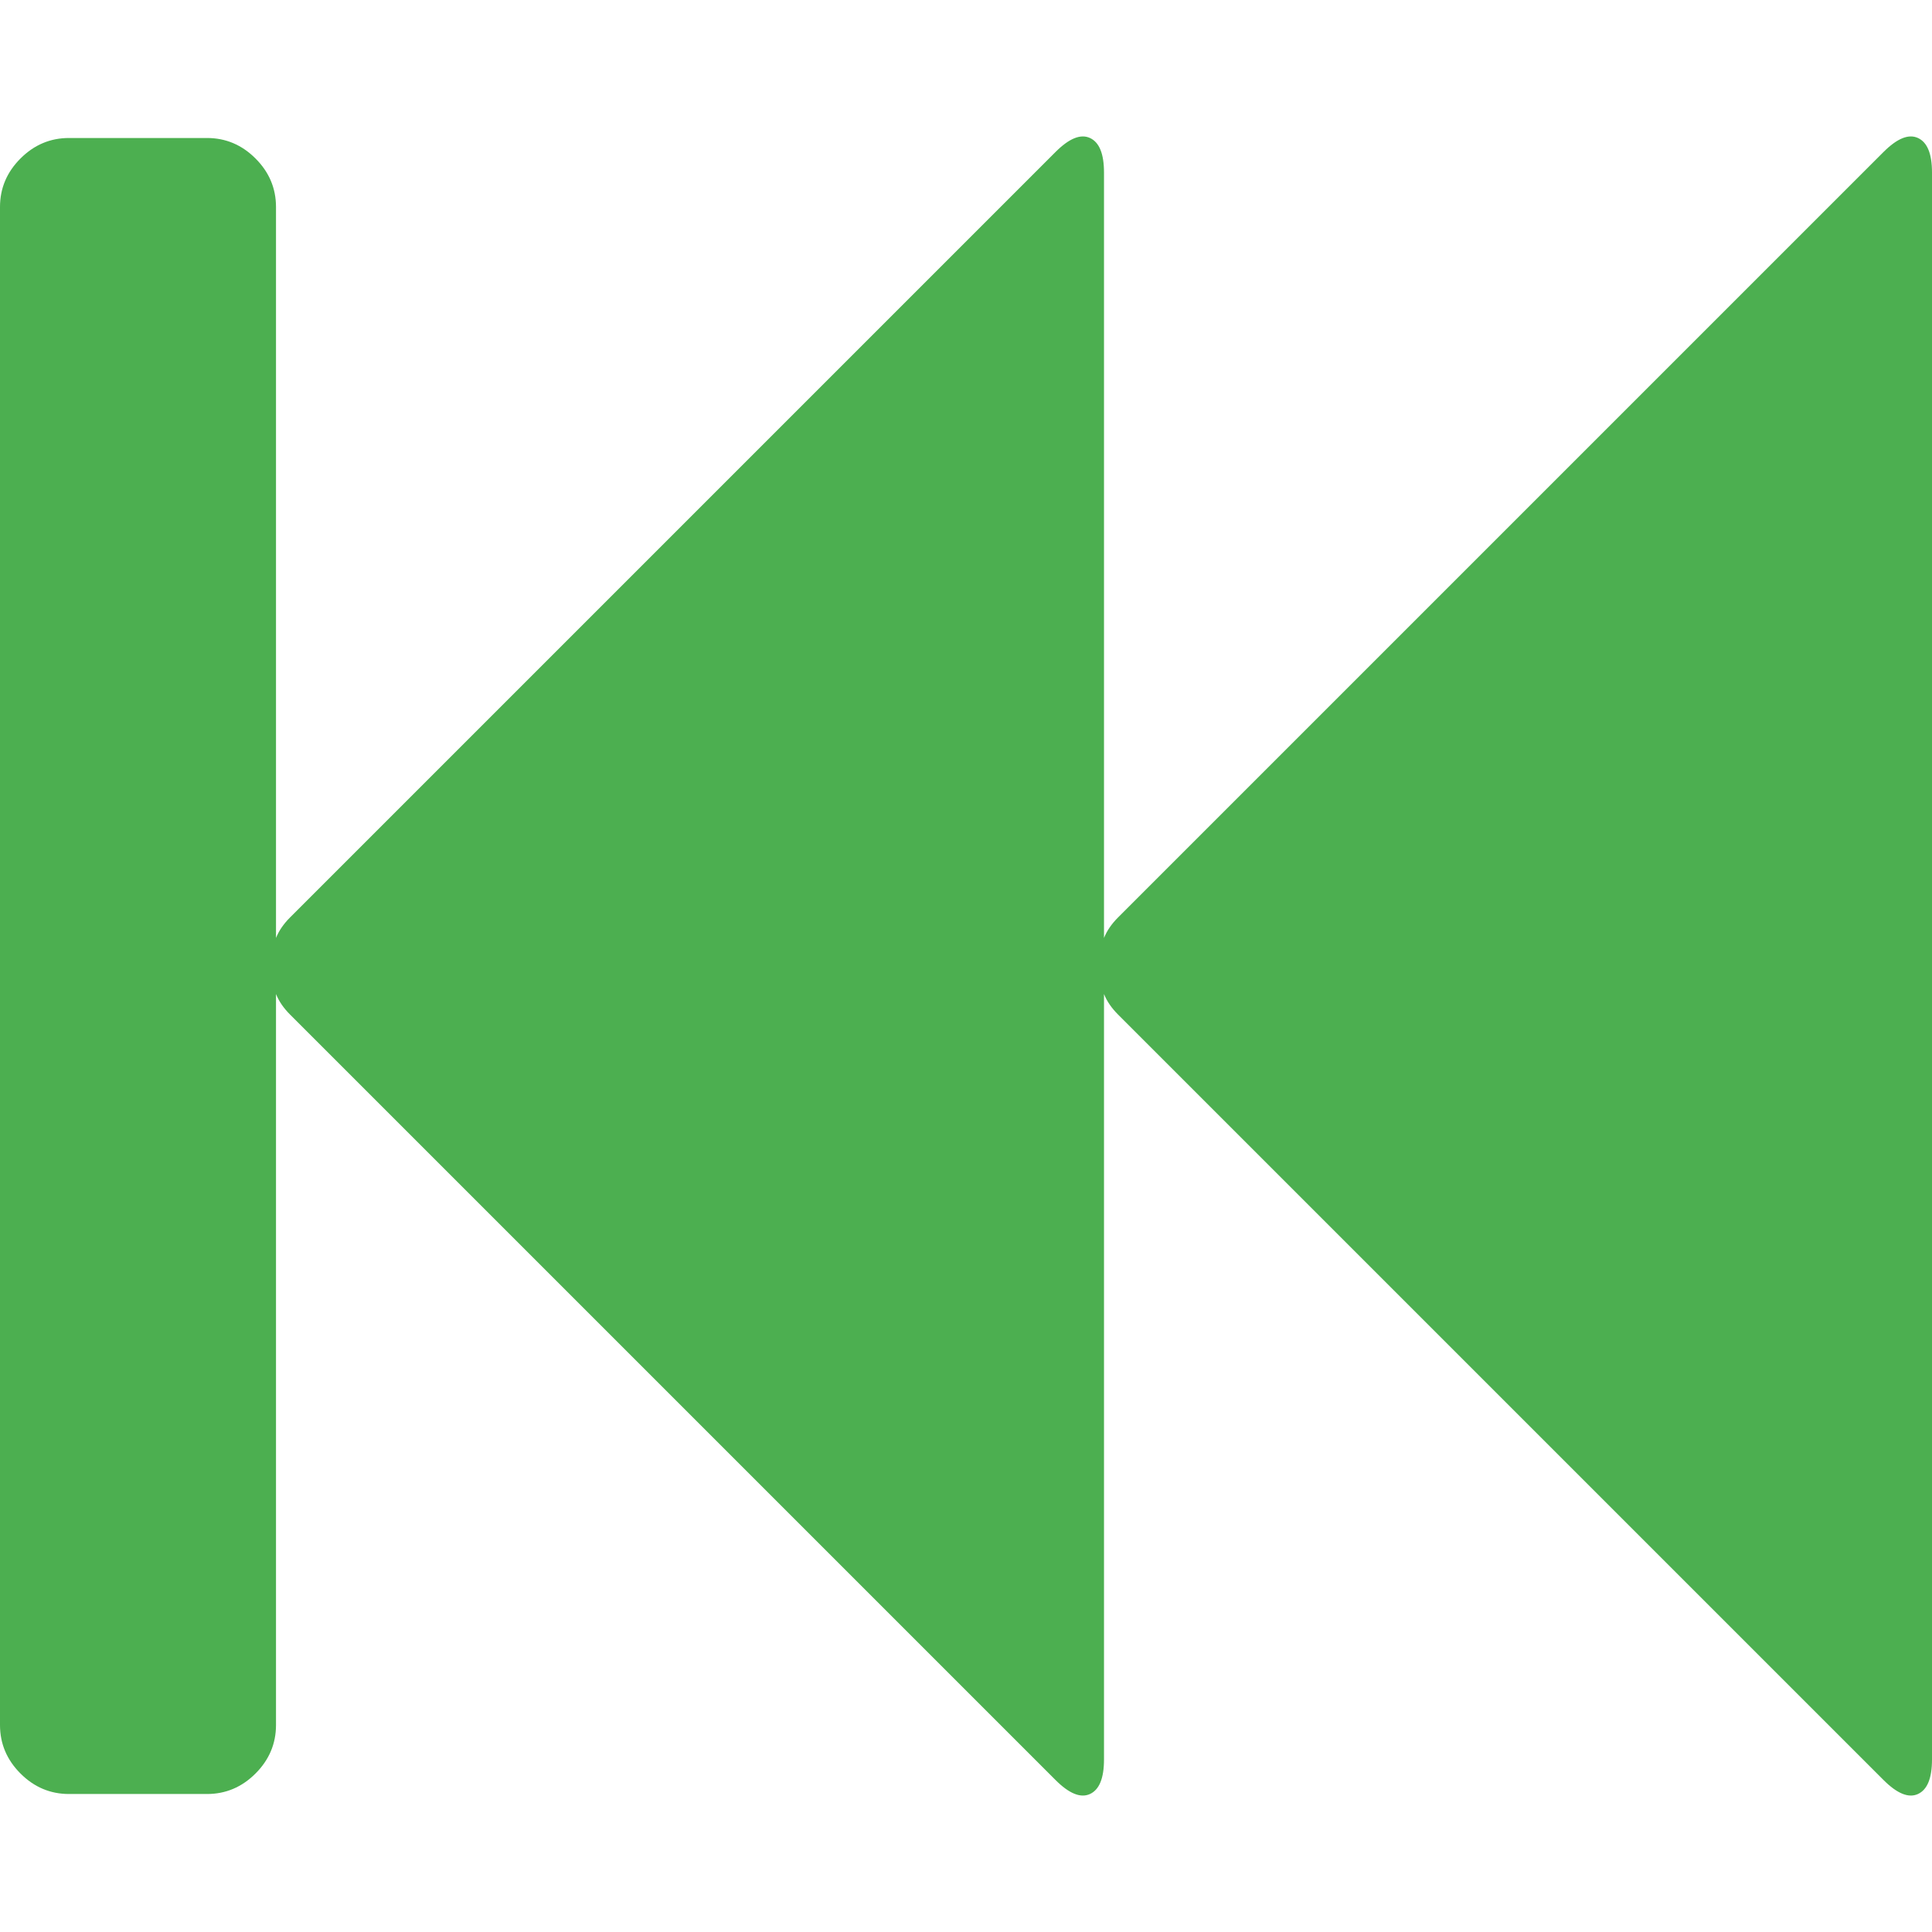
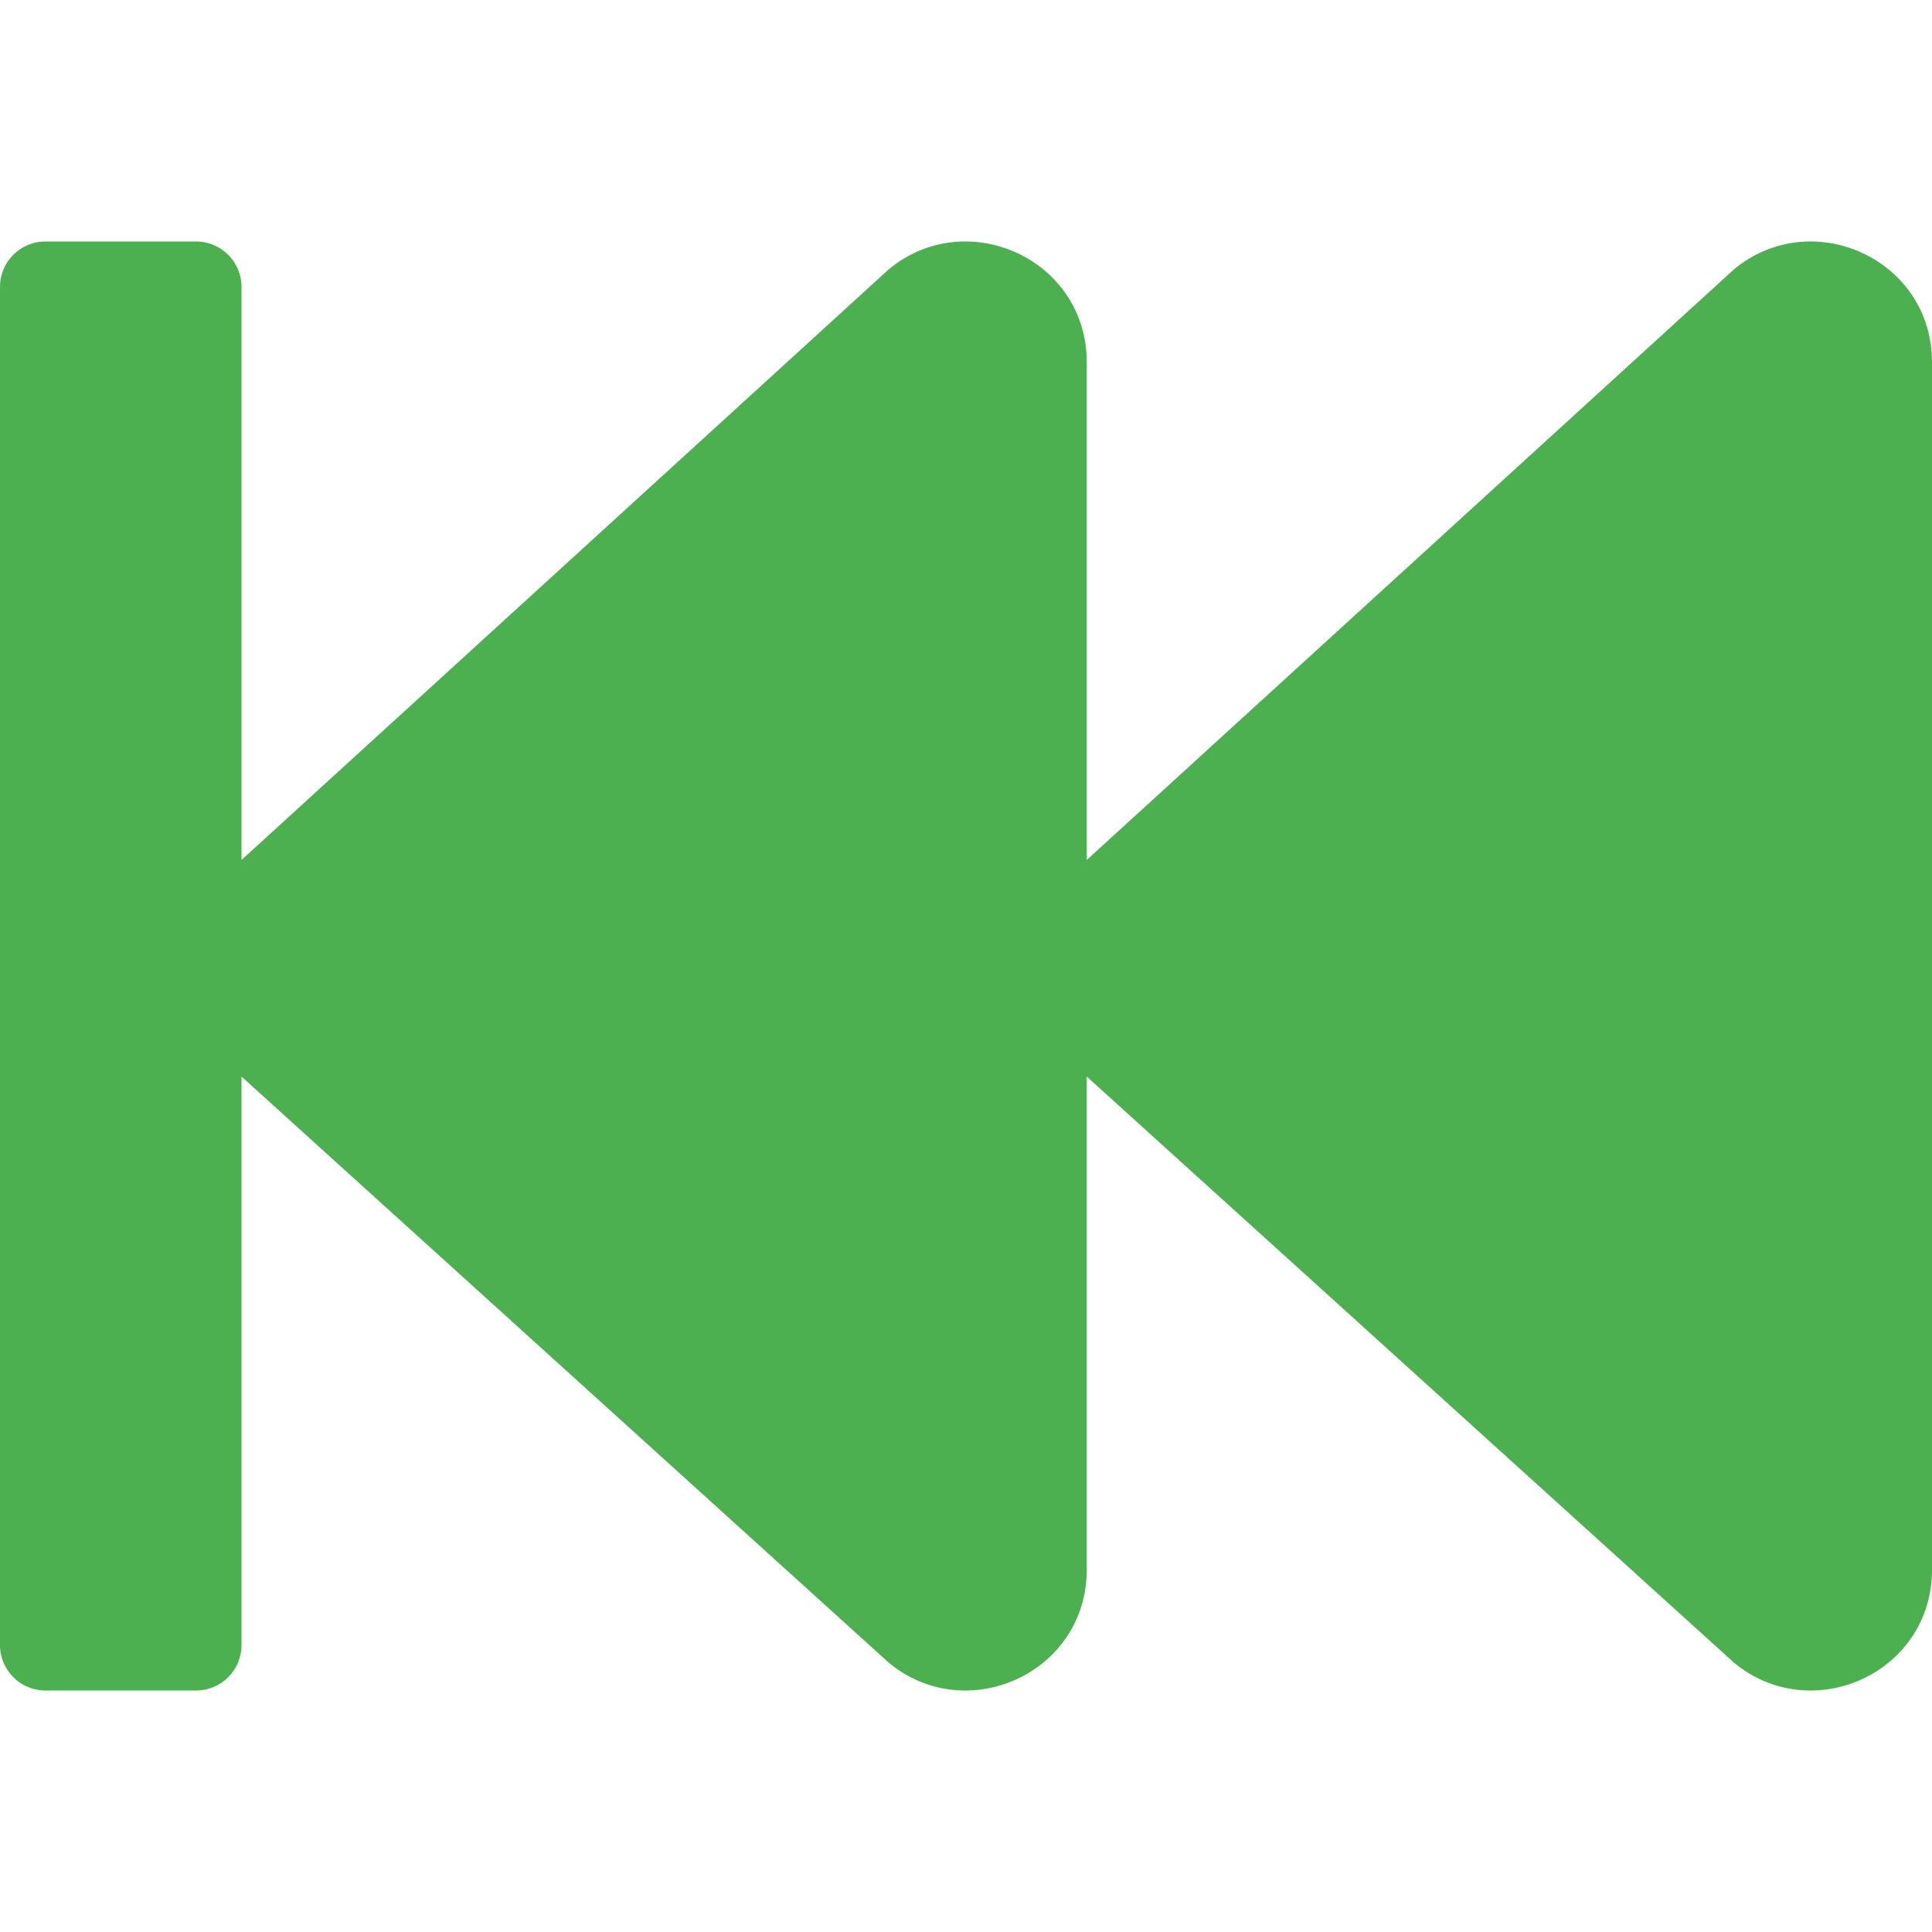
- <svg xmlns="http://www.w3.org/2000/svg" width="1792" height="1792" viewBox="0 0 1792 1792">
-   <path style="fill:#4caf50" d="M1747 141q19-19 32-13t13 32v1472q0 26-13 32t-32-13l-710-710q-9-9-13-19v710q0 26-13 32t-32-13l-710-710q-9-9-13-19v678q0 26-19 45t-45 19h-128q-26 0-45-19t-19-45v-1408q0-26 19-45t45-19h128q26 0 45 19t19 45v678q4-10 13-19l710-710q19-19 32-13t13 32v710q4-10 13-19z" />
+ <svg xmlns="http://www.w3.org/2000/svg" viewBox="0 0 512 512">
+   <path style="fill:#4caf50" d="M0 436V76c0-6.6 5.4-12 12-12h40c6.6 0 12 5.4 12 12v151.9L235.5 71.4C256.1 54.3 288 68.6 288 96v131.9L459.5 71.4C480.1 54.3 512 68.6 512 96v320c0 27.4-31.9 41.7-52.5 24.6L288 285.3V416c0 27.4-31.9 41.7-52.5 24.6L64 285.3V436c0 6.6-5.4 12-12 12H12c-6.6 0-12-5.4-12-12z" />
</svg>
